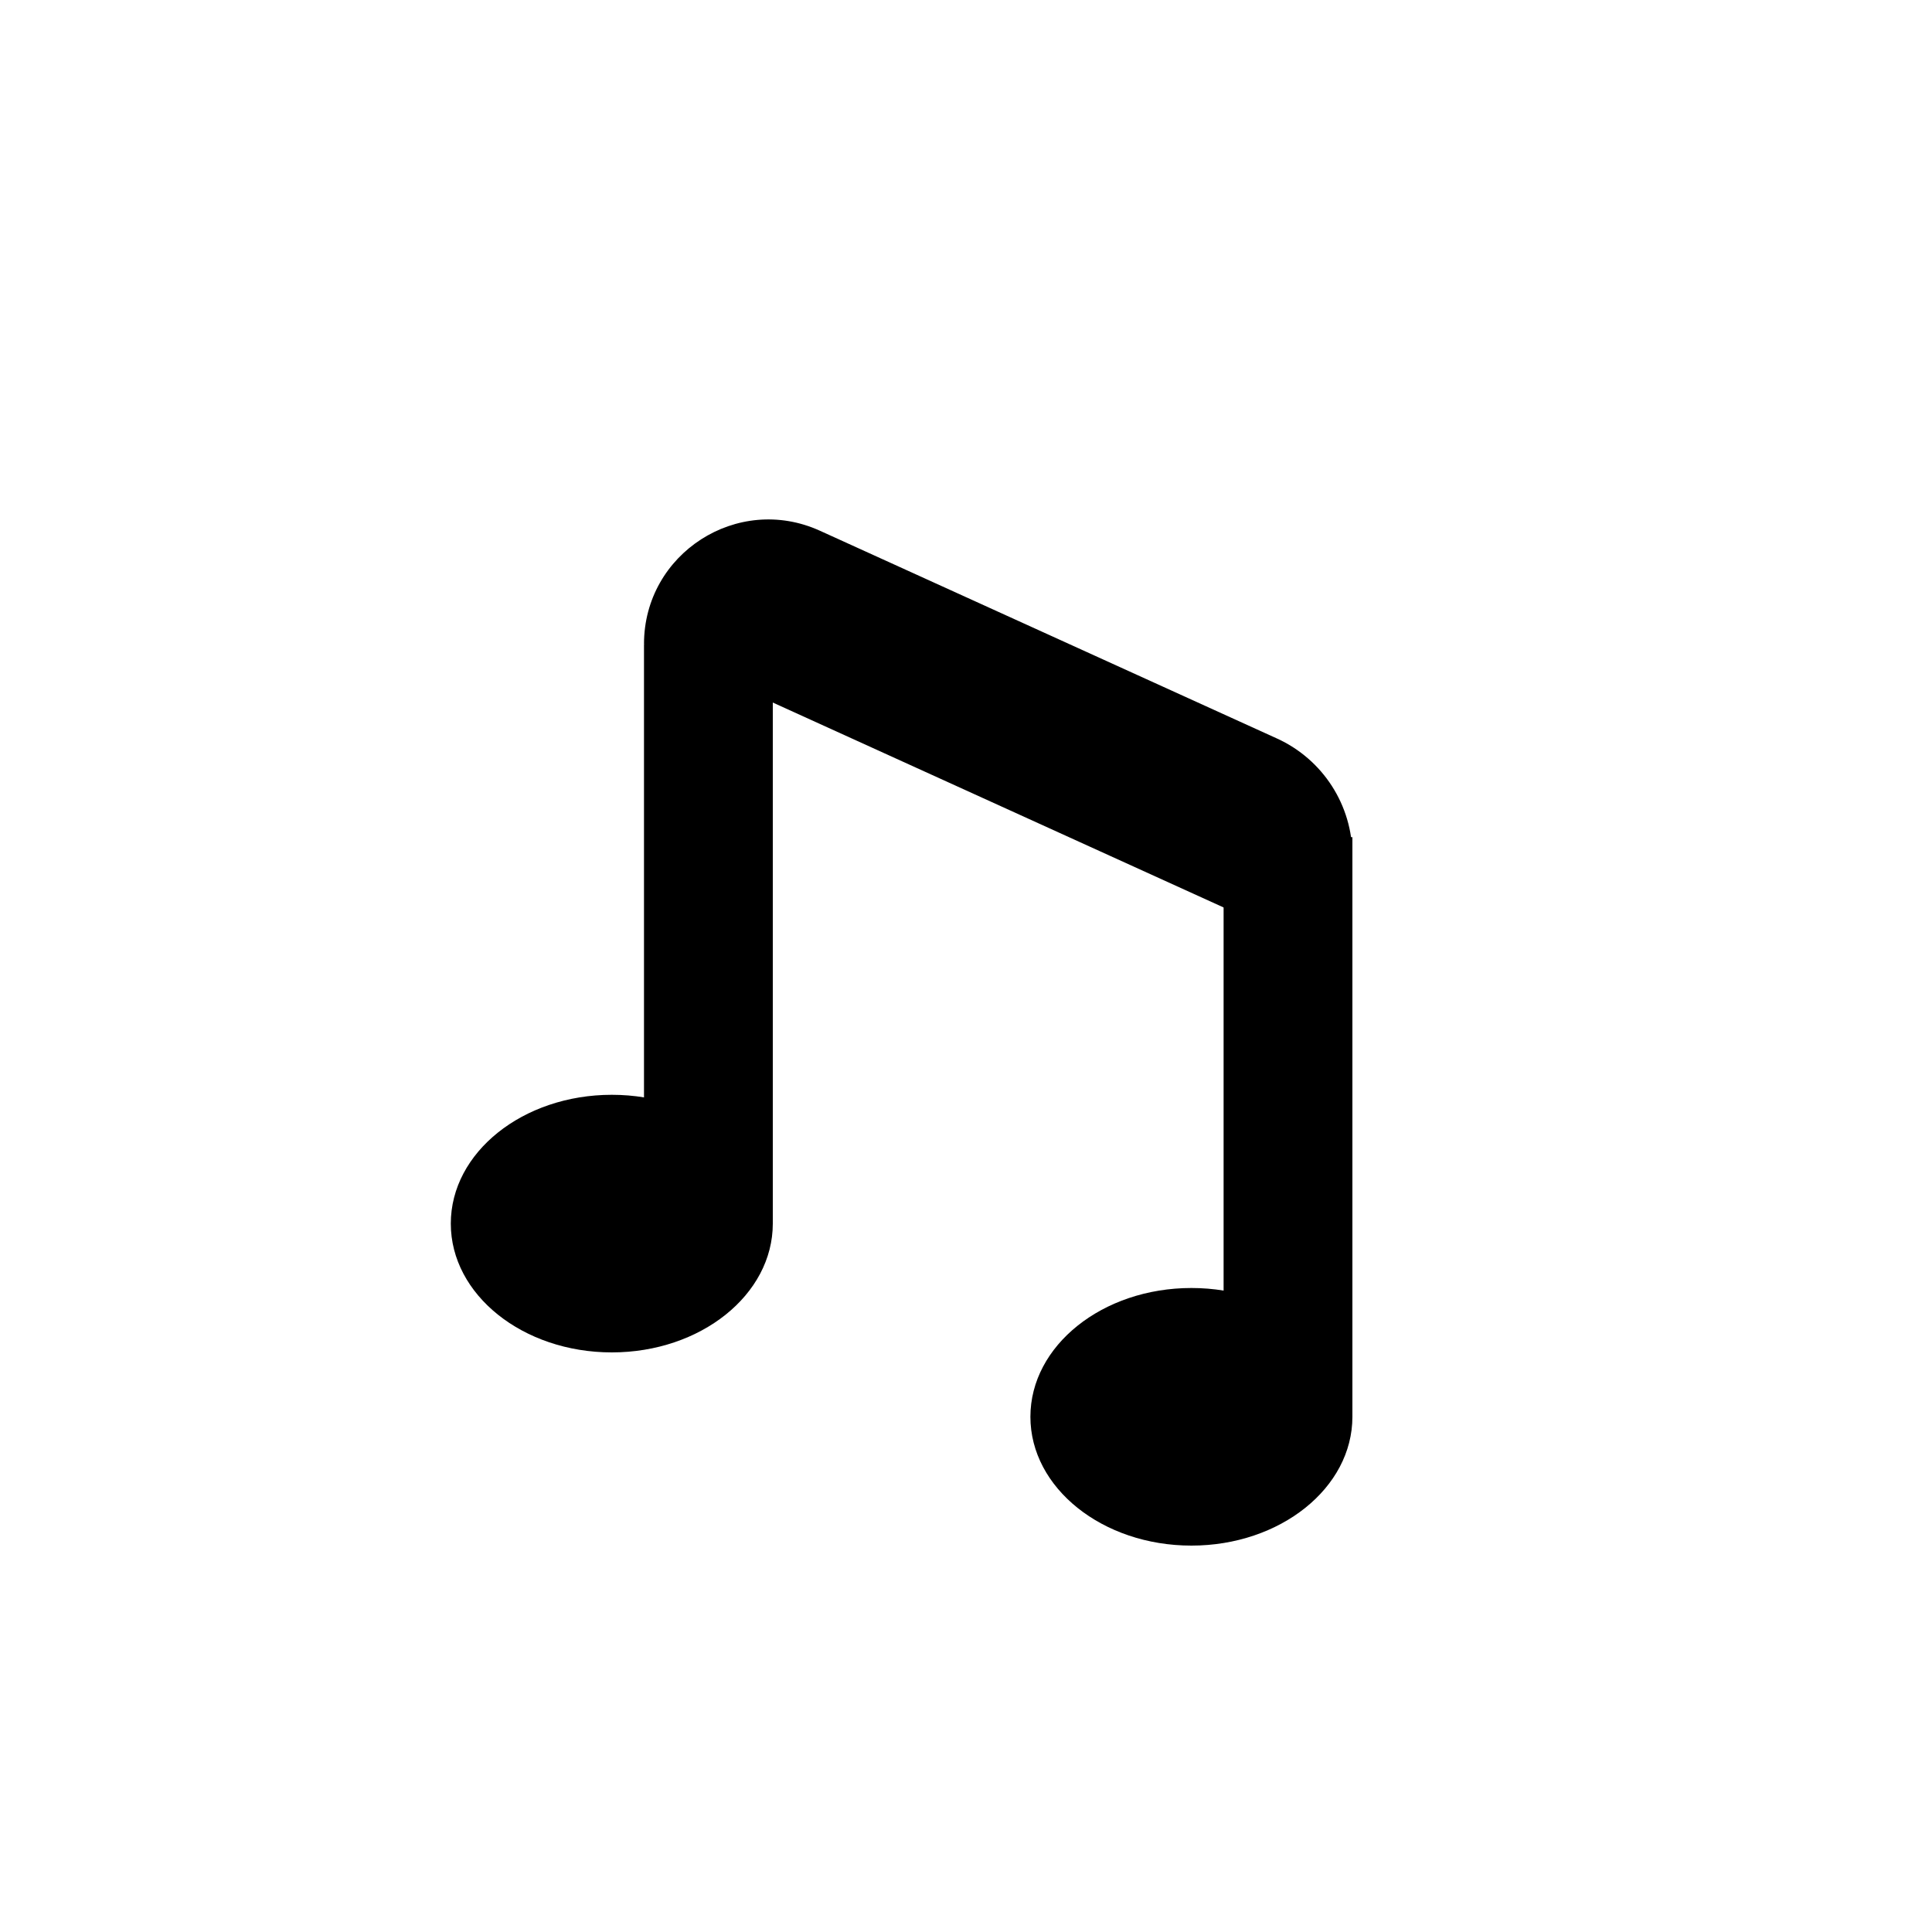
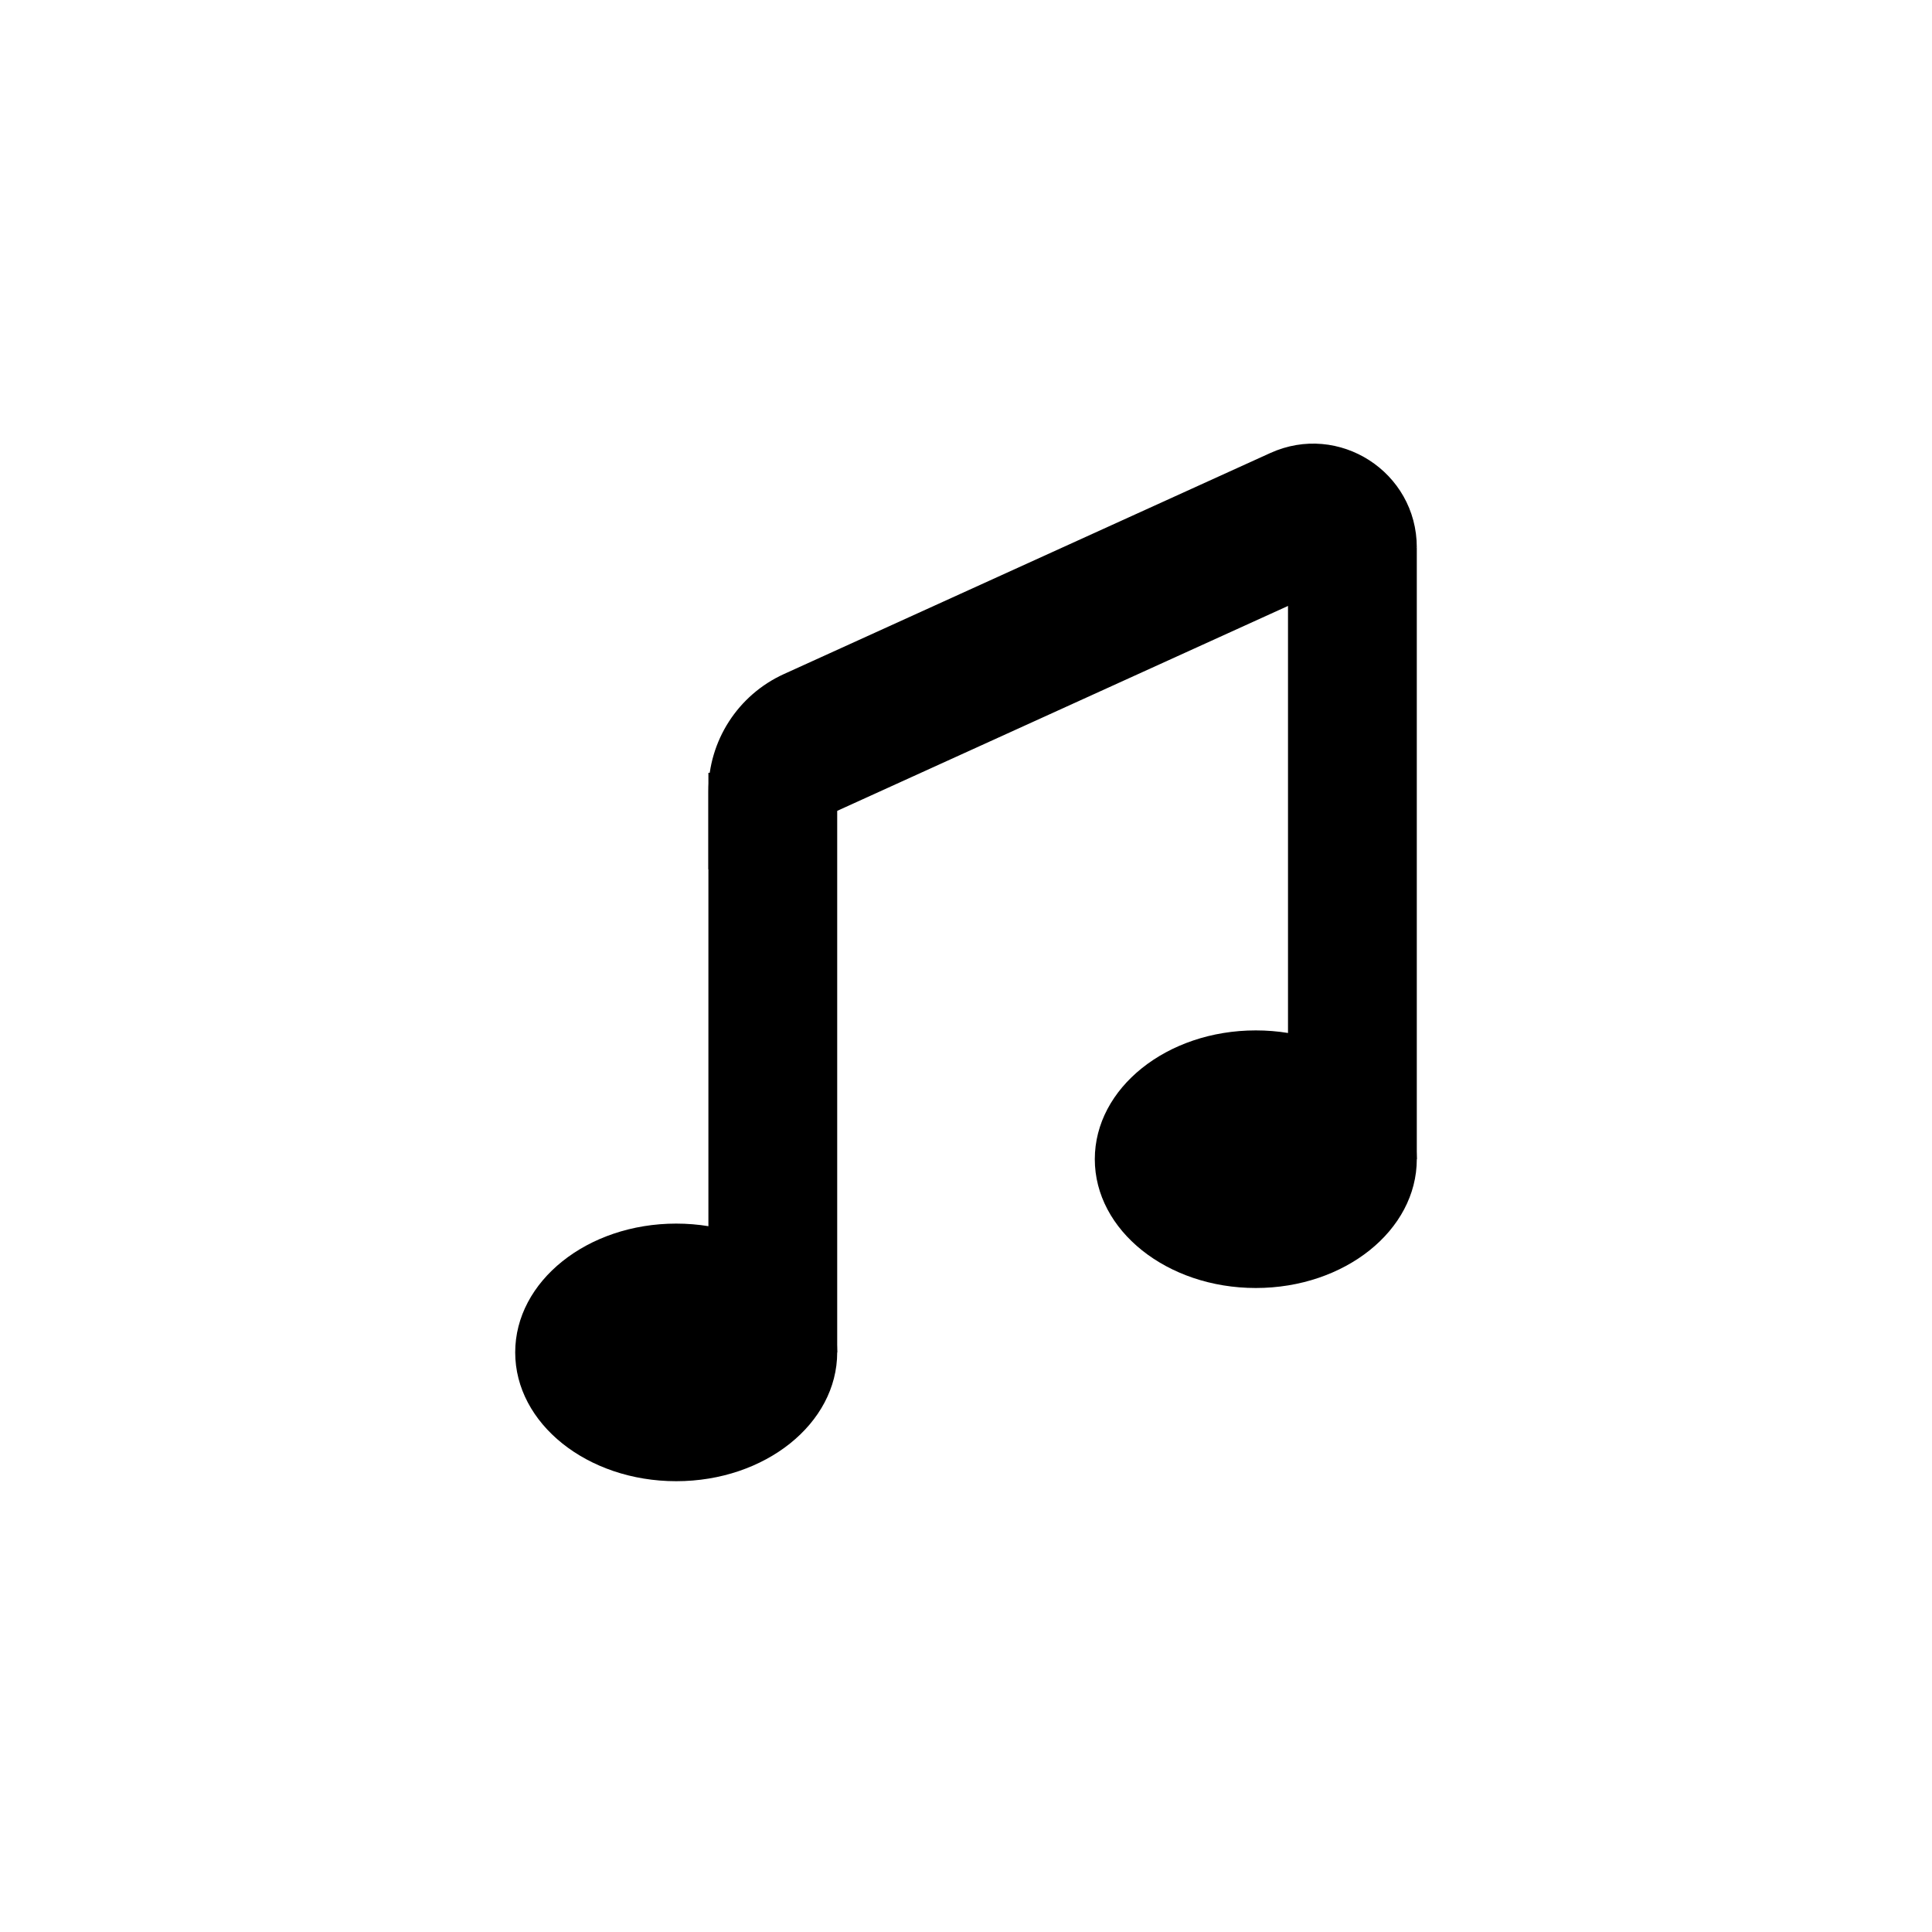
<svg xmlns="http://www.w3.org/2000/svg" width="30" height="30" viewBox="0 0 30 30" fill="none">
-   <ellipse cx="18.5" cy="22" rx="2.5" ry="2" fill="black" />
-   <ellipse cx="9.5" cy="19" rx="2.5" ry="2" fill="black" />
-   <rect x="10" y="10" width="2" height="9" fill="black" />
-   <rect x="19" y="13" width="2" height="9" fill="black" />
-   <path d="M10 10C10 8.595 11.452 7.66 12.731 8.241L19.828 11.467C20.542 11.792 21 12.504 21 13.288V15L10 10Z" fill="black" />
+   <ellipse cx="2.5" cy="2" rx="2.5" ry="2" transform="matrix(-1 0 0 1 13 19)" fill="black" />
+   <ellipse cx="2.5" cy="2" rx="2.5" ry="2" transform="matrix(-1 0 0 1 22 16)" fill="black" />
+   <path d="M22 8.5H20V18H22V8.5Z" fill="black" />
+   <rect width="2" height="9" transform="matrix(-1 0 0 1 13 12)" fill="black" />
+   <path d="M22 8.5C22 7.329 20.79 6.55 19.724 7.035L12.172 10.467C11.458 10.792 11 11.504 11 12.288V13.5L22 8.5Z" fill="black" />
</svg>
